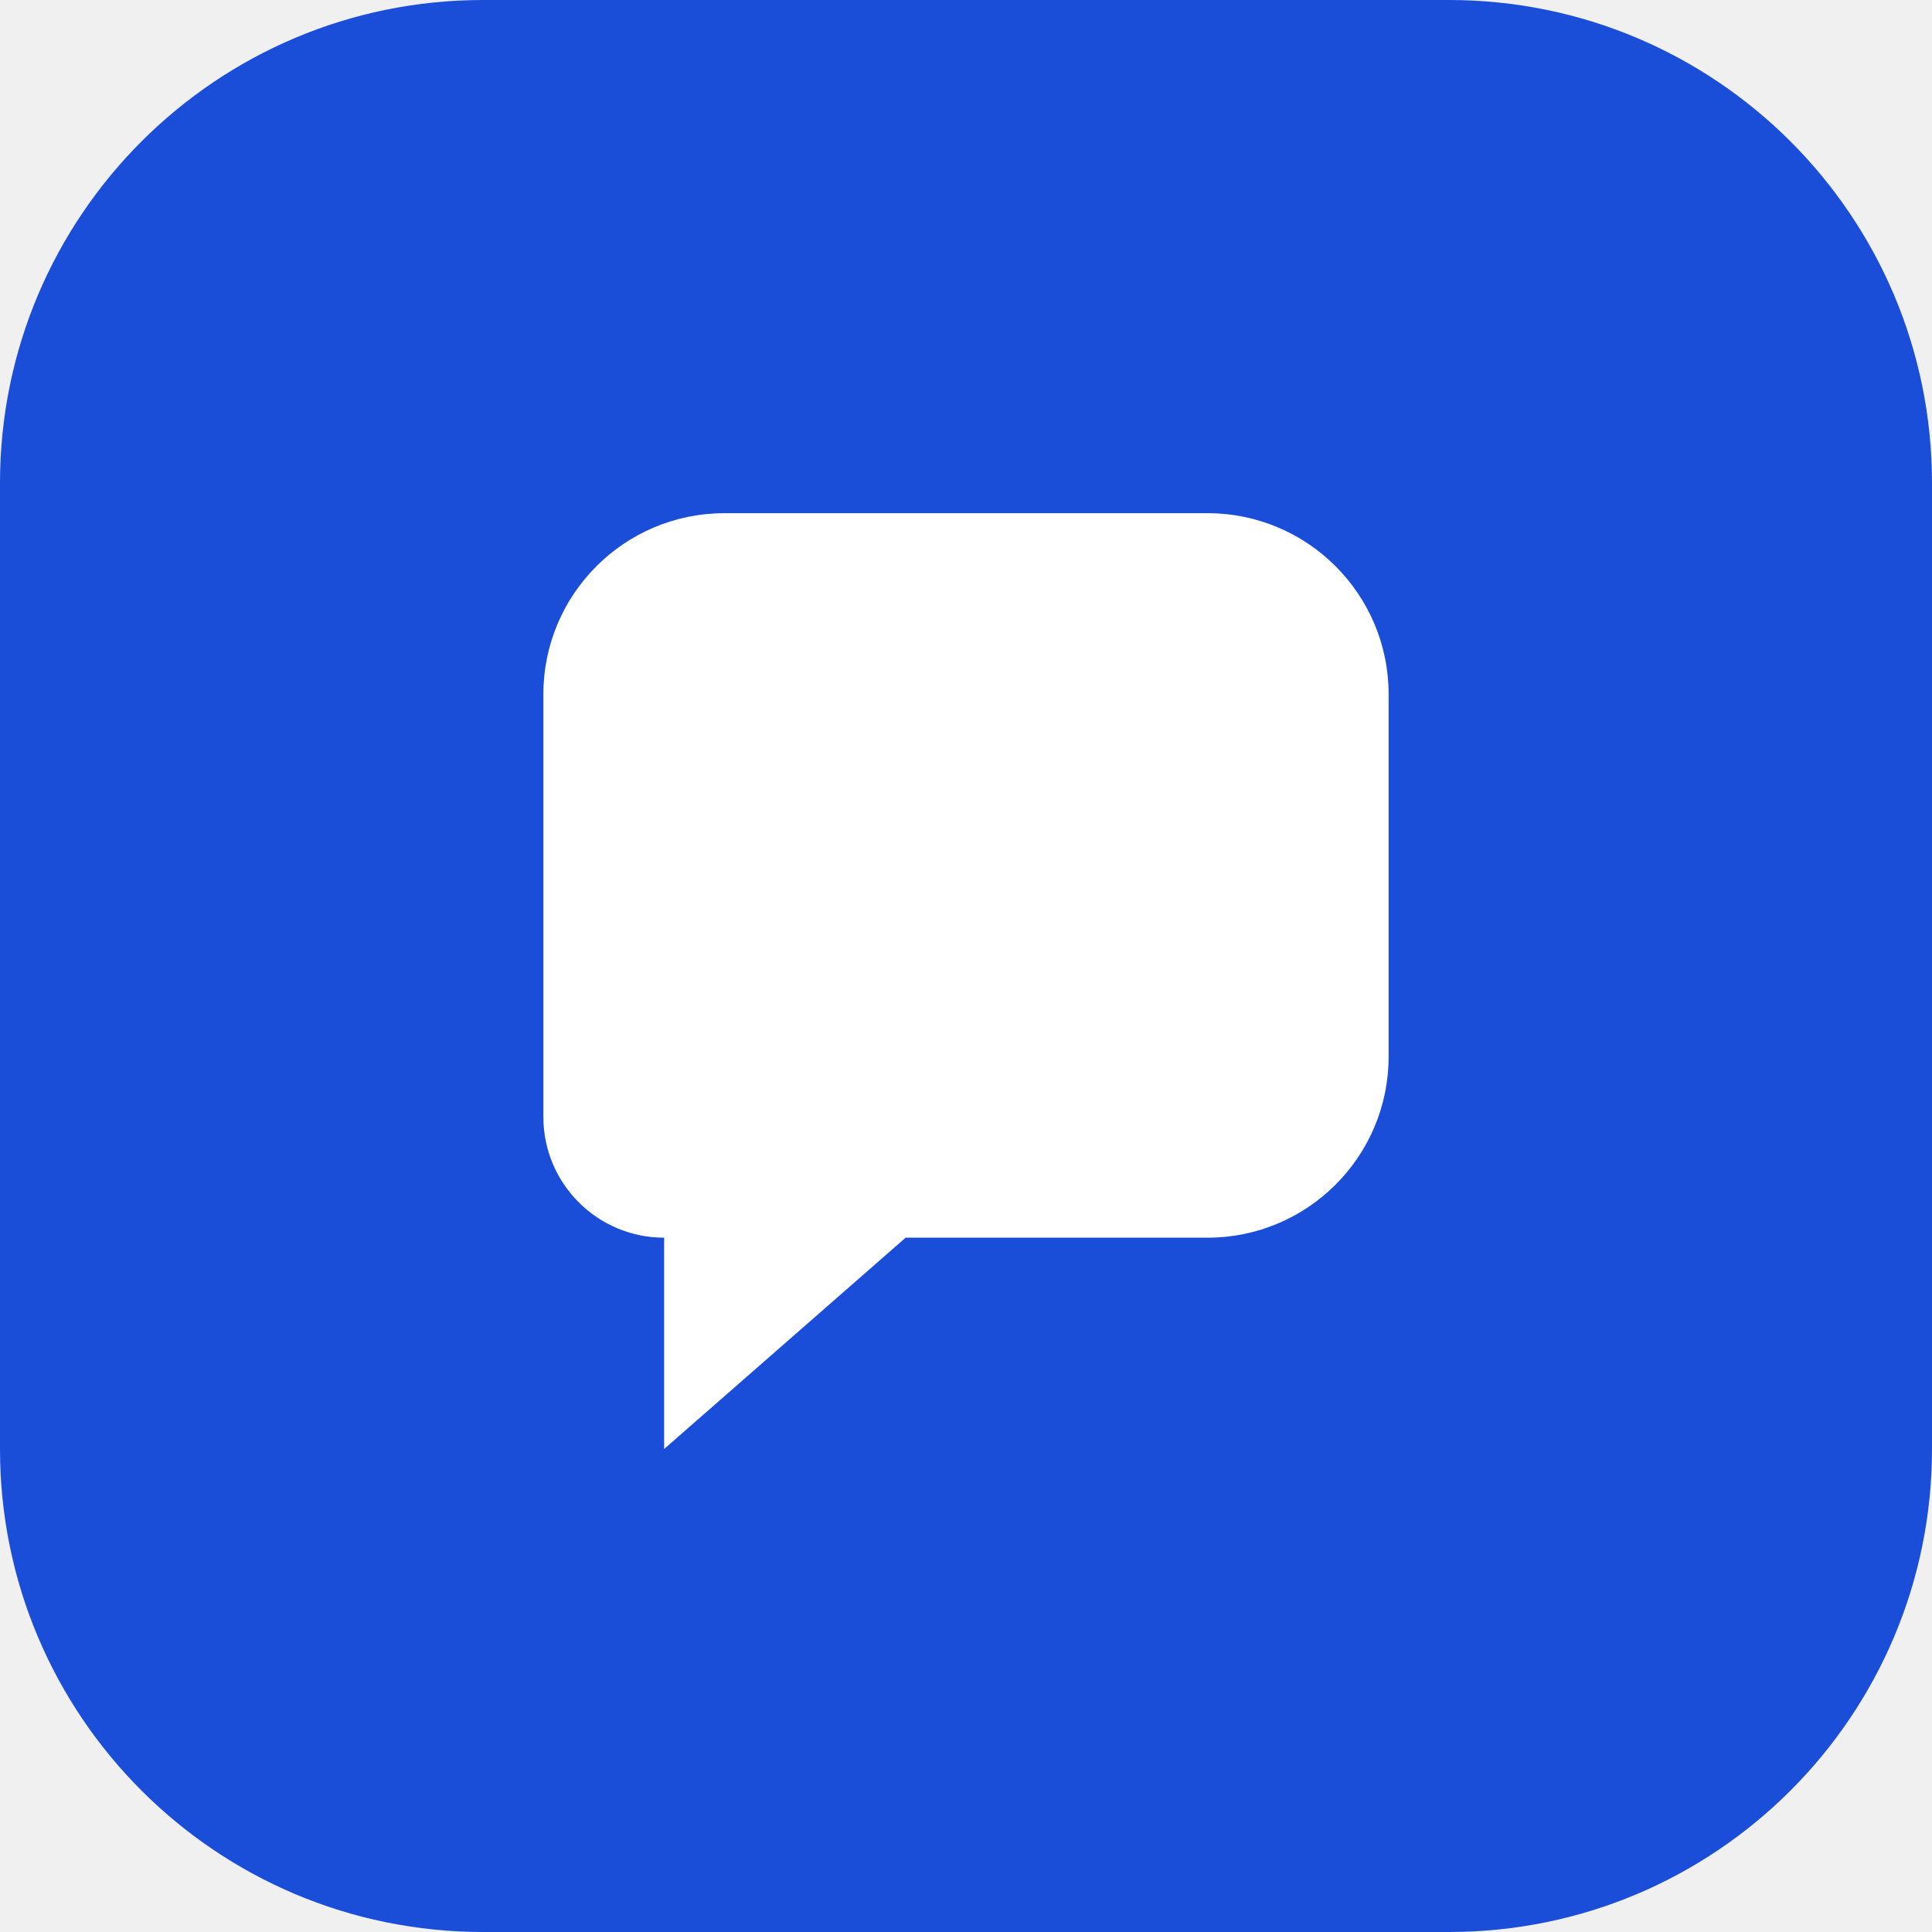
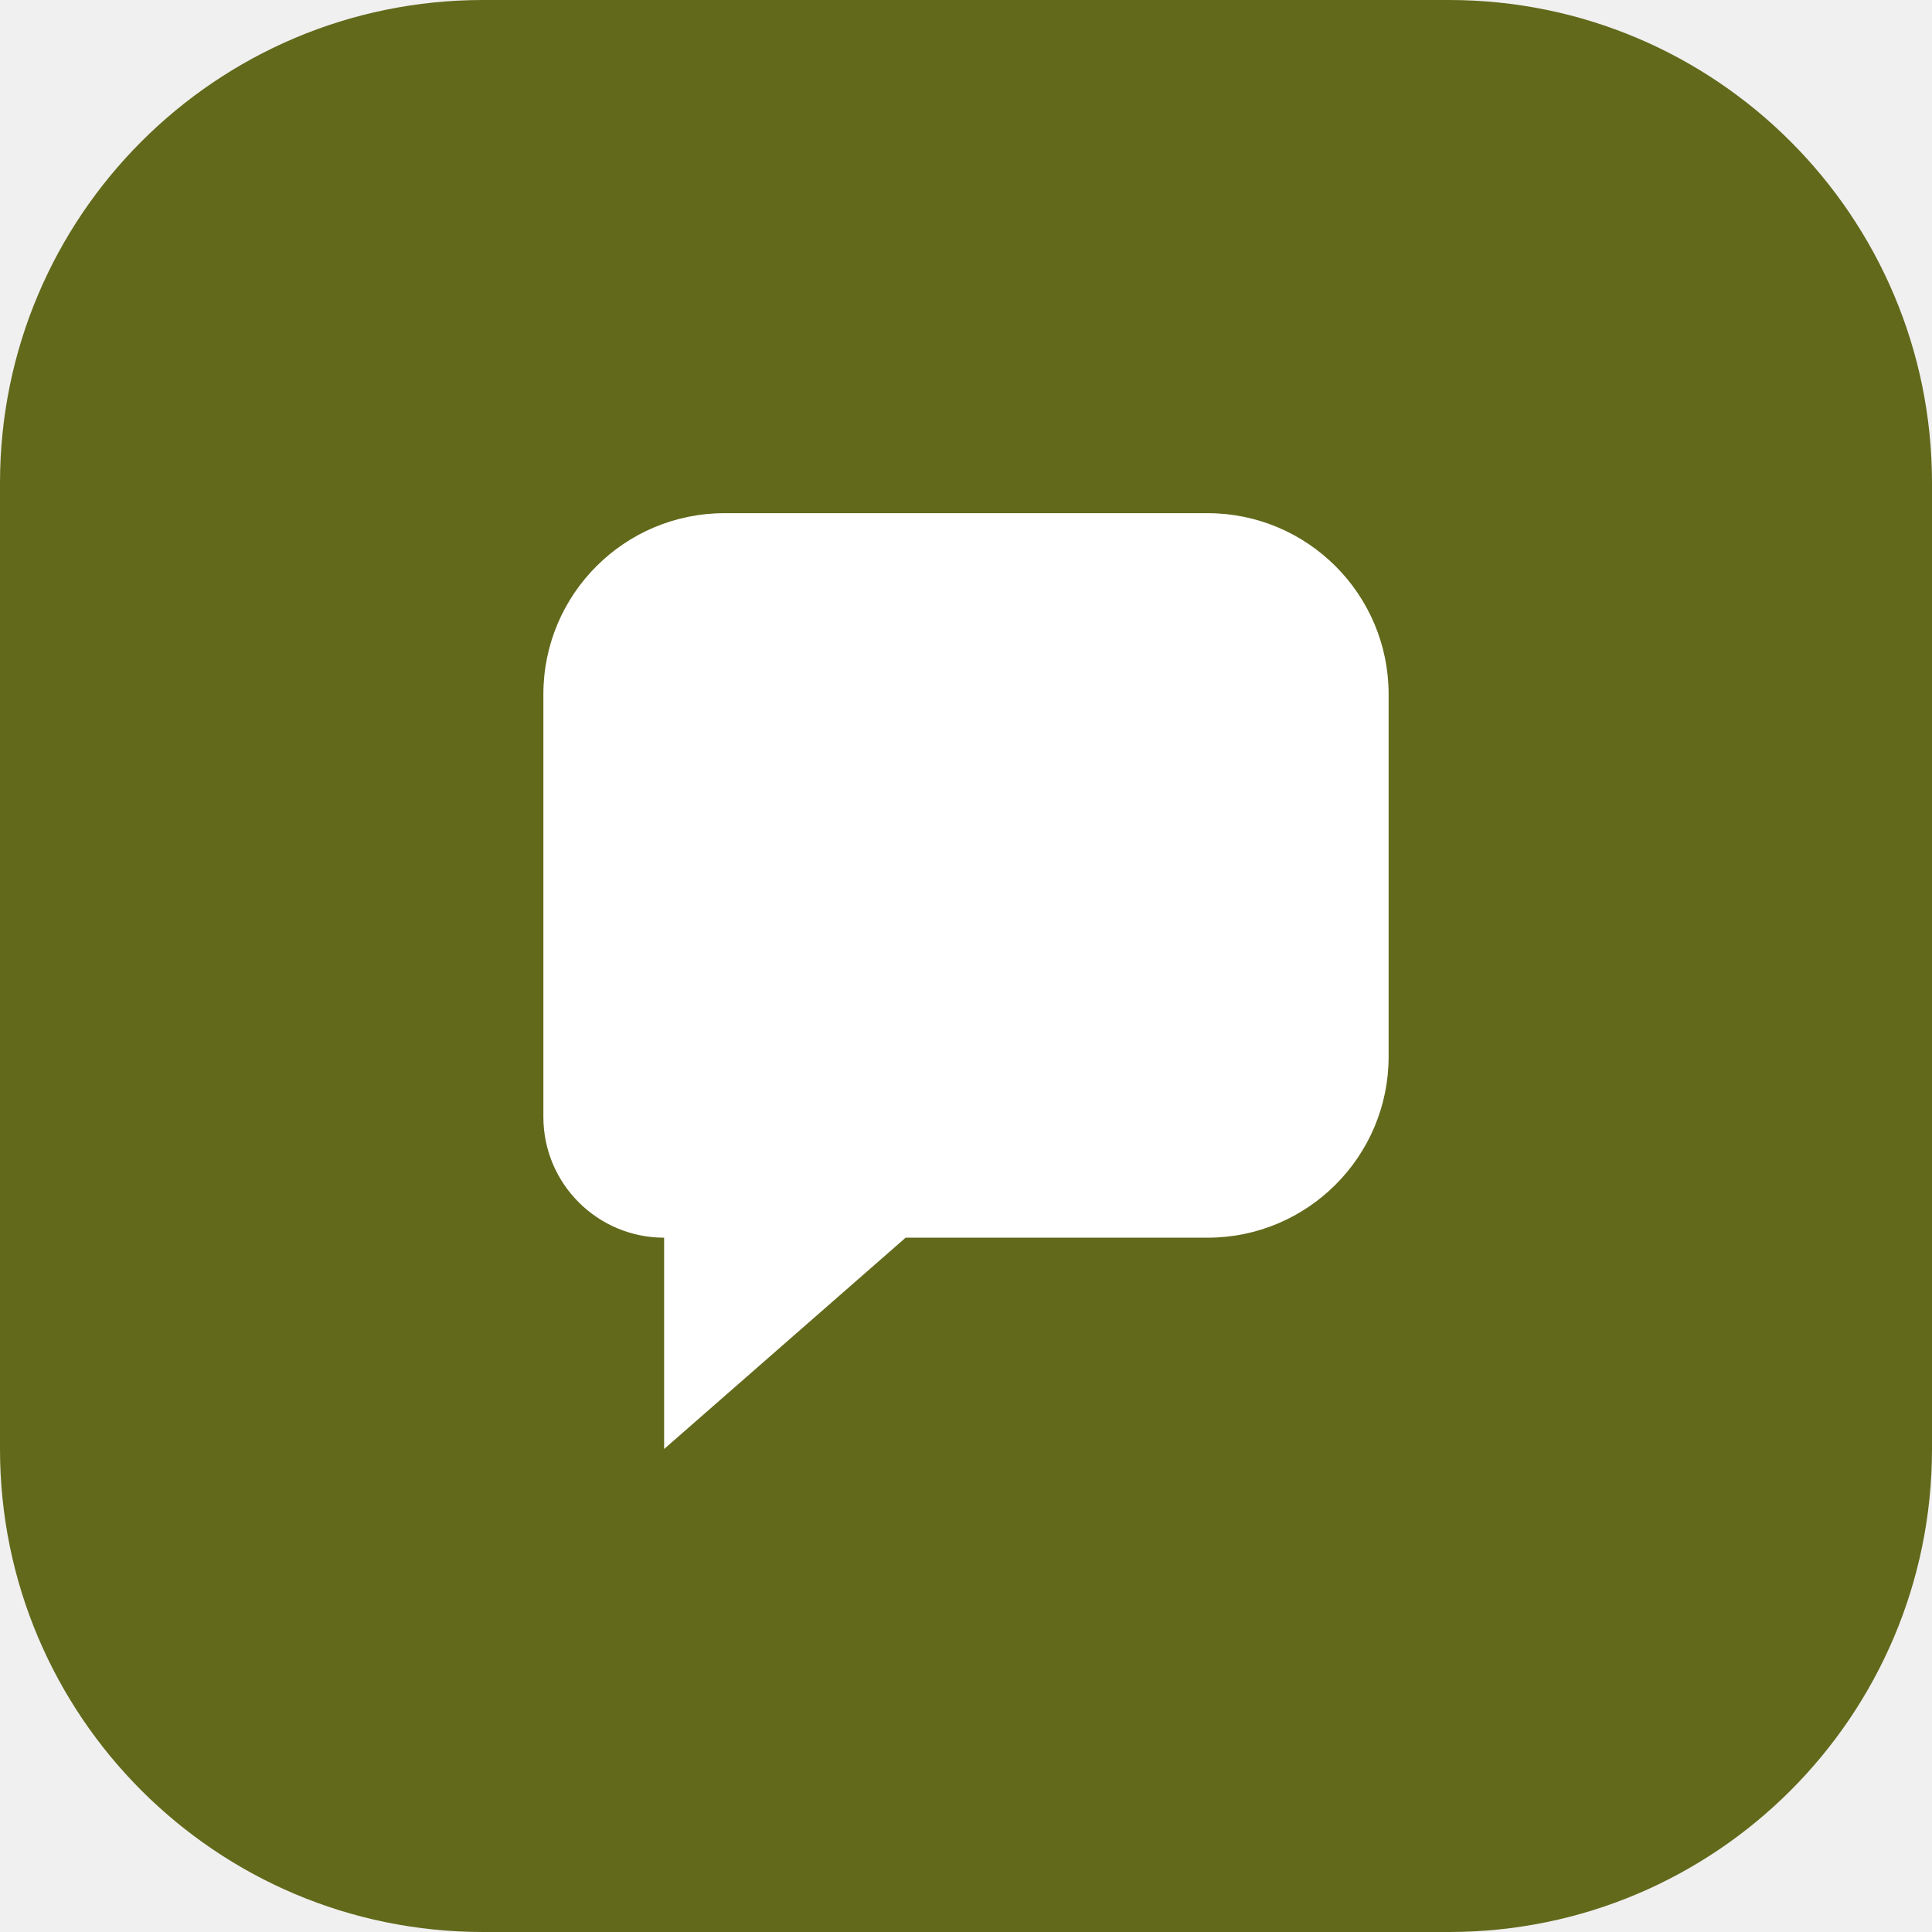
<svg xmlns="http://www.w3.org/2000/svg" viewBox="0 0 32 32">
-   <rect width="32" height="32" rx="8" fill="#1b4ed8" />
+   <rect width="32" height="32" rx="8" fill="#62691b" />
  <path d="M9 11.5a3 3 0 0 1 3-3h8a3 3 0 0 1 3 3v6a3 3 0 0 1-3 3h-5l-4 3.5v-3.5a2 2 0 0 1-2-2z" fill="#fff" />
</svg>
